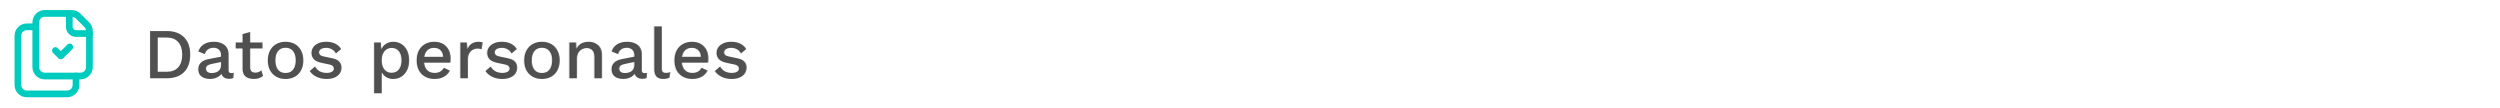
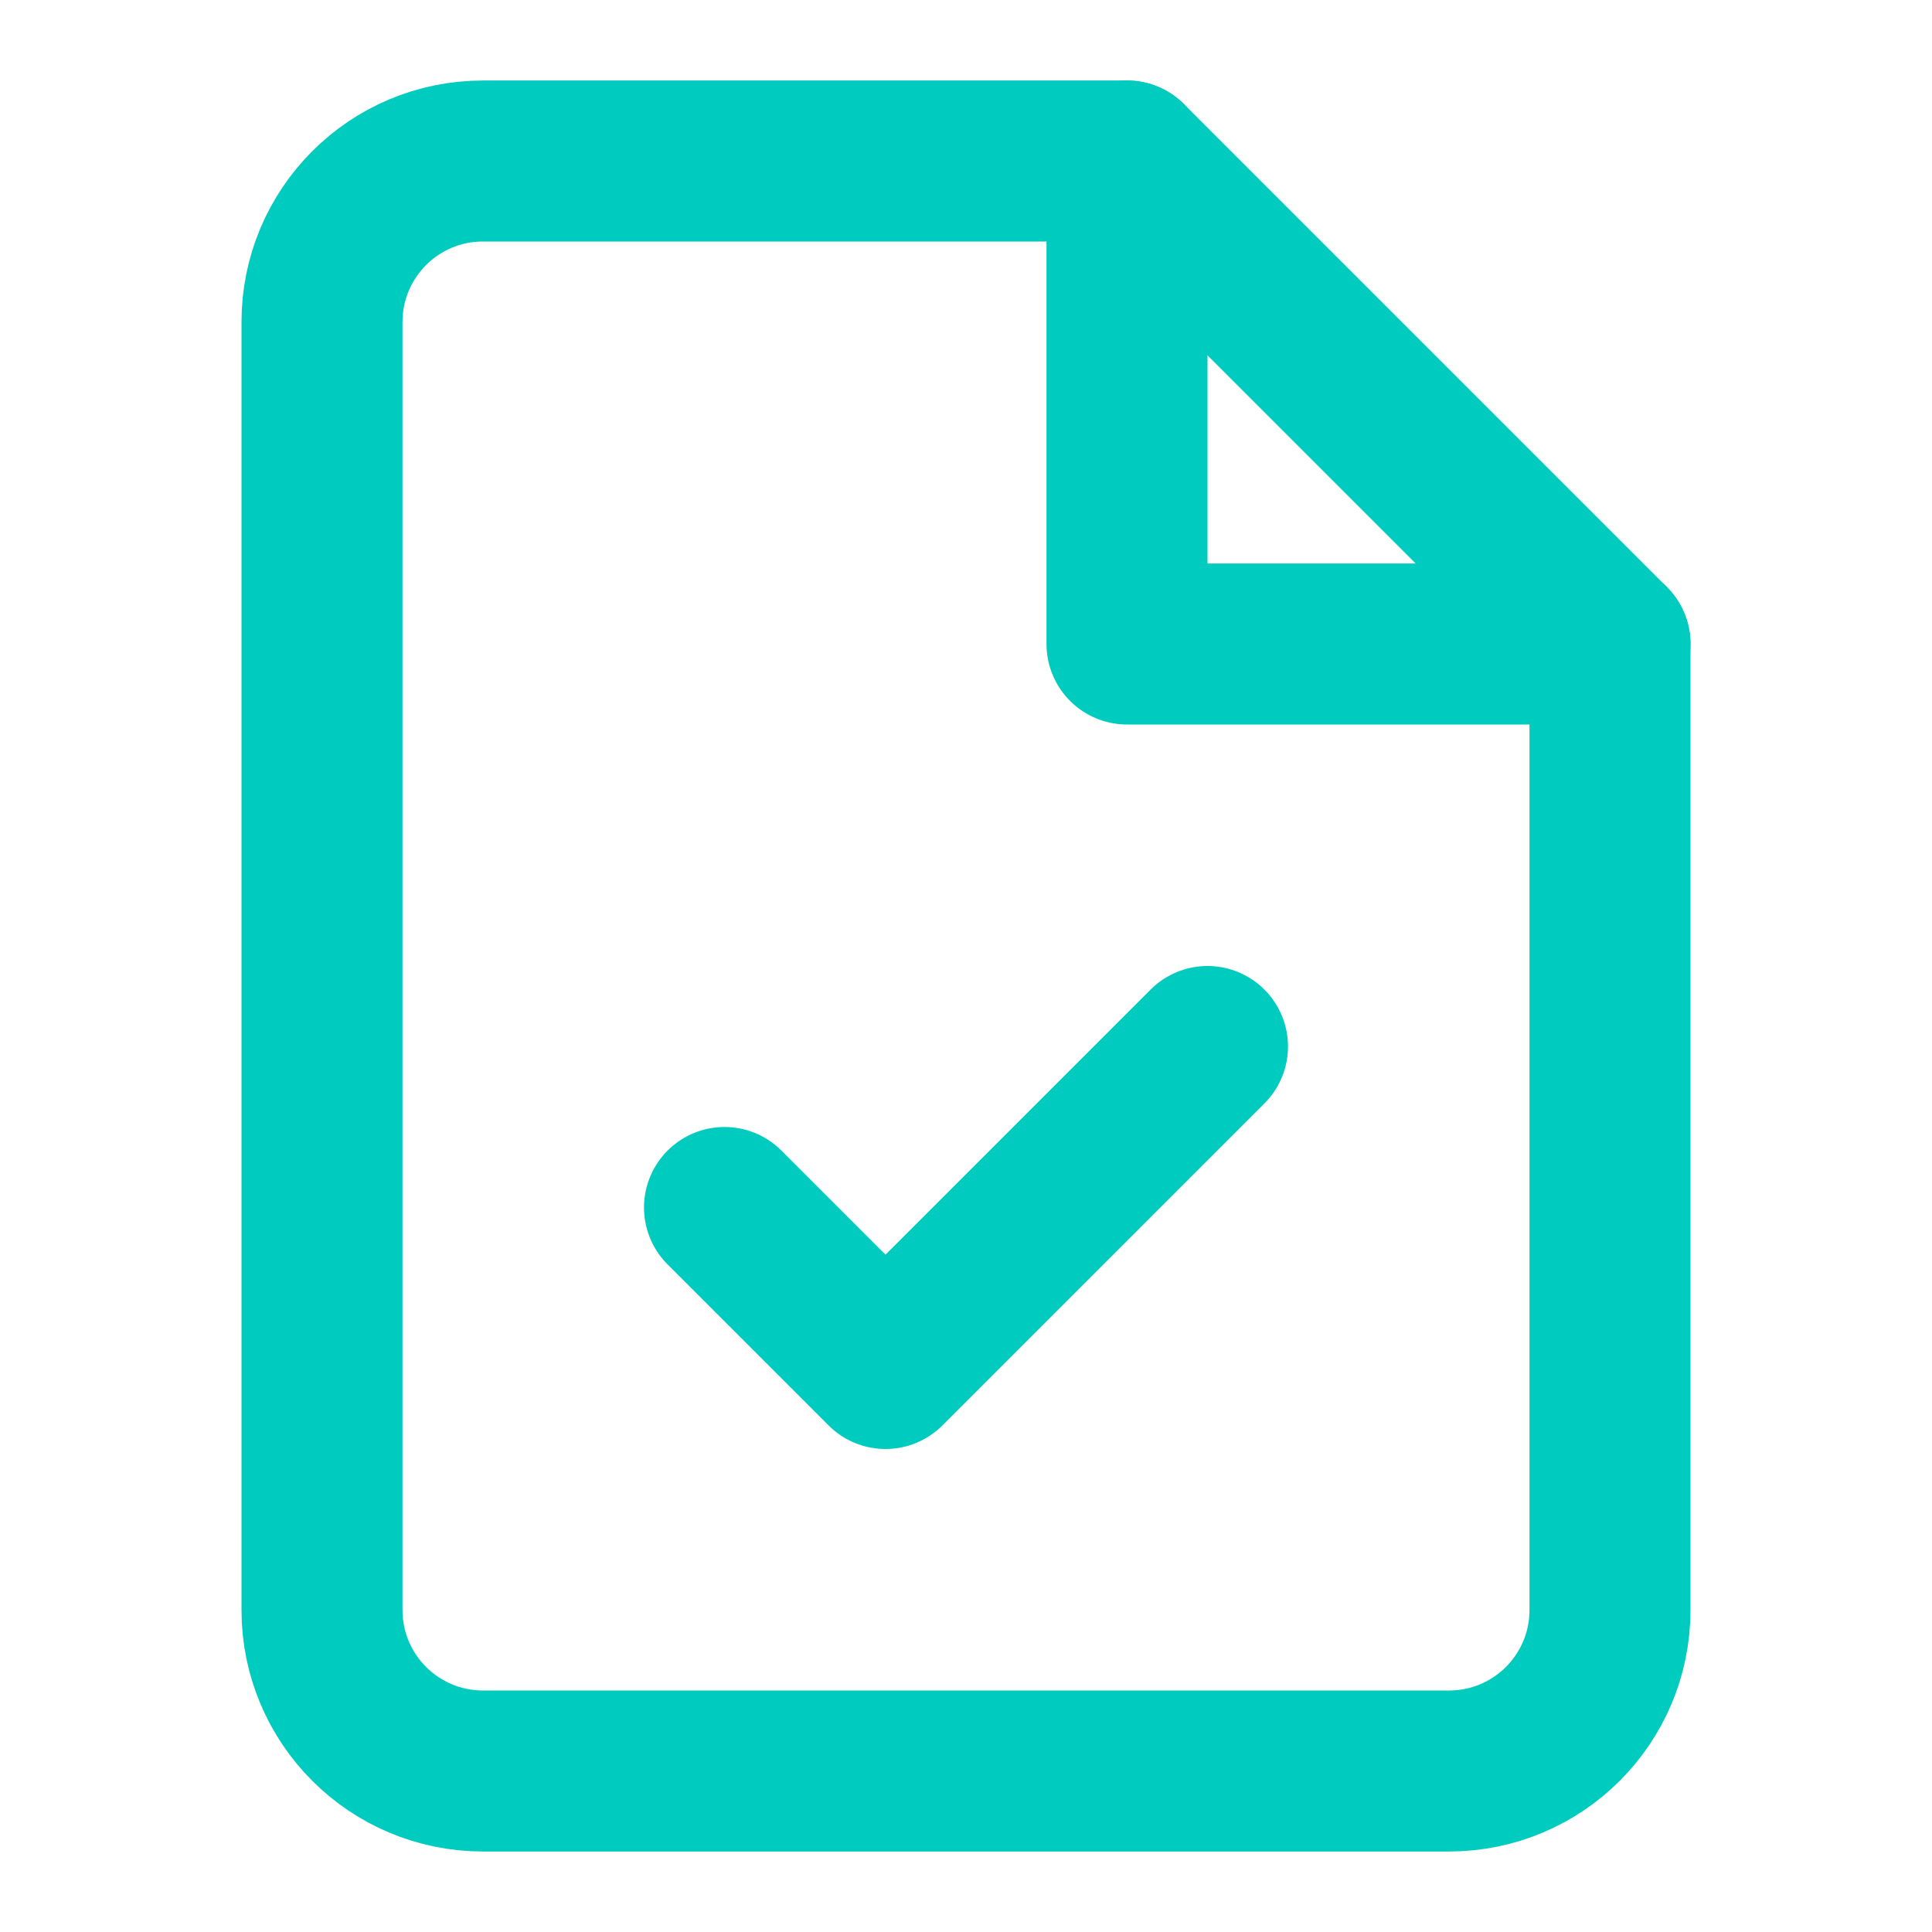
- <svg xmlns="http://www.w3.org/2000/svg" width="559" height="24" viewBox="0 0 559 24" fill="none">
-   <path d="M17 17V19C17 19.53 16.79 20.039 16.415 20.414C16.04 20.789 15.531 21 15.001 21H6C5.47 21 4.961 20.79 4.586 20.415C4.211 20.04 4 19.531 4 19.001V8C4 7.47 4.21 6.961 4.585 6.586C4.96 6.211 5.469 6 5.999 6H8" stroke="#00CBBF" stroke-width="1.5" stroke-linecap="round" stroke-linejoin="round" />
-   <path d="M20 7.5H17C16.172 7.5 15.5 6.828 15.5 6V3" stroke="#00CBBF" stroke-width="1.5" stroke-linecap="round" stroke-linejoin="round" />
-   <path fill-rule="evenodd" clip-rule="evenodd" d="M8 15V5C8 3.895 8.895 3 10 3H16.061C16.591 3 17.1 3.211 17.475 3.586L19.414 5.525C19.789 5.9 20 6.409 20 6.94V15C20 16.105 19.105 17 18 17H10C8.895 17 8 16.105 8 15Z" stroke="#00CBBF" stroke-width="1.5" stroke-linecap="round" stroke-linejoin="round" />
-   <path d="M12.398 11.3L13.6 12.5L15.598 10.5" stroke="#00CBBF" stroke-width="1.5" stroke-linecap="round" stroke-linejoin="round" />
-   <path d="M37.296 6.94C38.949 6.94 40.235 7.399 41.152 8.316C42.08 9.223 42.544 10.524 42.544 12.22C42.544 13.916 42.08 15.223 41.152 16.14C40.235 17.047 38.949 17.5 37.296 17.5H33.568V6.94H37.296ZM37.296 16.044C38.416 16.044 39.269 15.713 39.856 15.052C40.453 14.38 40.752 13.436 40.752 12.22C40.752 11.004 40.453 10.065 39.856 9.404C39.269 8.732 38.416 8.396 37.296 8.396H35.28V16.044H37.296ZM49.436 12.364C49.436 11.831 49.287 11.42 48.988 11.132C48.7 10.833 48.3 10.684 47.788 10.684C47.308 10.684 46.898 10.796 46.556 11.02C46.215 11.244 45.964 11.607 45.804 12.108L44.364 11.5C44.567 10.849 44.962 10.327 45.548 9.932C46.146 9.537 46.914 9.34 47.852 9.34C48.492 9.34 49.058 9.447 49.548 9.66C50.039 9.863 50.423 10.172 50.7 10.588C50.988 11.004 51.132 11.537 51.132 12.188V15.756C51.132 16.151 51.33 16.348 51.724 16.348C51.916 16.348 52.103 16.321 52.284 16.268L52.188 17.452C51.943 17.569 51.634 17.628 51.26 17.628C50.919 17.628 50.61 17.569 50.332 17.452C50.066 17.324 49.852 17.137 49.692 16.892C49.543 16.636 49.468 16.321 49.468 15.948V15.836L49.82 15.82C49.724 16.236 49.527 16.583 49.228 16.86C48.93 17.127 48.583 17.329 48.188 17.468C47.794 17.596 47.394 17.66 46.988 17.66C46.487 17.66 46.034 17.58 45.628 17.42C45.234 17.26 44.919 17.02 44.684 16.7C44.46 16.369 44.348 15.964 44.348 15.484C44.348 14.887 44.54 14.396 44.924 14.012C45.319 13.628 45.874 13.367 46.588 13.228L49.692 12.62L49.676 13.82L47.42 14.284C46.972 14.369 46.636 14.492 46.412 14.652C46.188 14.812 46.076 15.047 46.076 15.356C46.076 15.655 46.188 15.895 46.412 16.076C46.647 16.247 46.956 16.332 47.34 16.332C47.607 16.332 47.863 16.3 48.108 16.236C48.364 16.172 48.594 16.071 48.796 15.932C48.999 15.783 49.154 15.596 49.26 15.372C49.378 15.137 49.436 14.86 49.436 14.54V12.364ZM55.961 7.148V15.1C55.961 15.495 56.062 15.783 56.265 15.964C56.478 16.145 56.761 16.236 57.113 16.236C57.401 16.236 57.651 16.193 57.865 16.108C58.078 16.012 58.276 15.884 58.457 15.724L58.841 16.972C58.596 17.185 58.291 17.356 57.929 17.484C57.577 17.601 57.182 17.66 56.745 17.66C56.286 17.66 55.865 17.585 55.481 17.436C55.097 17.287 54.798 17.047 54.585 16.716C54.371 16.375 54.26 15.932 54.249 15.388V7.628L55.961 7.148ZM58.713 9.5V10.844H52.713V9.5H58.713ZM63.878 9.34C64.657 9.34 65.345 9.505 65.942 9.836C66.54 10.167 67.004 10.647 67.334 11.276C67.675 11.895 67.846 12.636 67.846 13.5C67.846 14.364 67.675 15.111 67.334 15.74C67.004 16.359 66.54 16.833 65.942 17.164C65.345 17.495 64.657 17.66 63.878 17.66C63.099 17.66 62.411 17.495 61.814 17.164C61.217 16.833 60.748 16.359 60.406 15.74C60.065 15.111 59.894 14.364 59.894 13.5C59.894 12.636 60.065 11.895 60.406 11.276C60.748 10.647 61.217 10.167 61.814 9.836C62.411 9.505 63.099 9.34 63.878 9.34ZM63.878 10.684C63.398 10.684 62.987 10.796 62.646 11.02C62.316 11.233 62.059 11.548 61.878 11.964C61.697 12.38 61.606 12.892 61.606 13.5C61.606 14.097 61.697 14.609 61.878 15.036C62.059 15.452 62.316 15.772 62.646 15.996C62.987 16.209 63.398 16.316 63.878 16.316C64.358 16.316 64.763 16.209 65.094 15.996C65.425 15.772 65.681 15.452 65.862 15.036C66.043 14.609 66.134 14.097 66.134 13.5C66.134 12.892 66.043 12.38 65.862 11.964C65.681 11.548 65.425 11.233 65.094 11.02C64.763 10.796 64.358 10.684 63.878 10.684ZM73.04 17.66C72.24 17.66 71.509 17.505 70.848 17.196C70.186 16.887 69.664 16.449 69.28 15.884L70.464 14.86C70.698 15.297 71.034 15.649 71.472 15.916C71.92 16.172 72.453 16.3 73.072 16.3C73.562 16.3 73.952 16.215 74.24 16.044C74.528 15.873 74.672 15.633 74.672 15.324C74.672 15.121 74.603 14.945 74.464 14.796C74.336 14.636 74.085 14.513 73.712 14.428L72.032 14.076C71.178 13.905 70.57 13.633 70.208 13.26C69.845 12.876 69.664 12.391 69.664 11.804C69.664 11.367 69.792 10.961 70.048 10.588C70.304 10.215 70.677 9.916 71.168 9.692C71.669 9.457 72.266 9.34 72.96 9.34C73.76 9.34 74.442 9.484 75.008 9.772C75.573 10.049 76.005 10.449 76.304 10.972L75.12 11.964C74.917 11.537 74.618 11.223 74.224 11.02C73.829 10.807 73.418 10.7 72.992 10.7C72.65 10.7 72.357 10.743 72.112 10.828C71.867 10.913 71.68 11.031 71.552 11.18C71.424 11.329 71.36 11.505 71.36 11.708C71.36 11.921 71.44 12.108 71.6 12.268C71.76 12.428 72.048 12.551 72.464 12.636L74.288 13.02C75.056 13.169 75.594 13.425 75.904 13.788C76.224 14.14 76.384 14.572 76.384 15.084C76.384 15.596 76.251 16.049 75.984 16.444C75.717 16.828 75.333 17.127 74.832 17.34C74.331 17.553 73.733 17.66 73.04 17.66ZM83.672 20.86V9.5H85.192L85.32 11.74L85.096 11.468C85.224 11.052 85.421 10.684 85.688 10.364C85.954 10.044 86.285 9.793 86.68 9.612C87.085 9.431 87.528 9.34 88.008 9.34C88.658 9.34 89.25 9.505 89.784 9.836C90.317 10.167 90.738 10.641 91.048 11.26C91.357 11.868 91.512 12.609 91.512 13.484C91.512 14.359 91.352 15.111 91.032 15.74C90.722 16.359 90.296 16.833 89.752 17.164C89.218 17.495 88.621 17.66 87.96 17.66C87.277 17.66 86.696 17.484 86.216 17.132C85.736 16.769 85.394 16.311 85.192 15.756L85.384 15.484V20.86H83.672ZM87.592 16.268C88.285 16.268 88.824 16.023 89.208 15.532C89.602 15.041 89.8 14.364 89.8 13.5C89.8 12.636 89.608 11.959 89.224 11.468C88.84 10.967 88.306 10.716 87.624 10.716C87.176 10.716 86.781 10.833 86.44 11.068C86.109 11.292 85.848 11.612 85.656 12.028C85.474 12.433 85.384 12.924 85.384 13.5C85.384 14.065 85.474 14.556 85.656 14.972C85.837 15.388 86.093 15.708 86.424 15.932C86.754 16.156 87.144 16.268 87.592 16.268ZM97.223 17.66C96.423 17.66 95.719 17.495 95.111 17.164C94.503 16.833 94.028 16.359 93.687 15.74C93.356 15.111 93.191 14.364 93.191 13.5C93.191 12.636 93.356 11.895 93.687 11.276C94.028 10.647 94.498 10.167 95.095 9.836C95.692 9.505 96.37 9.34 97.127 9.34C97.906 9.34 98.567 9.5 99.111 9.82C99.655 10.14 100.071 10.577 100.359 11.132C100.647 11.687 100.791 12.316 100.791 13.02C100.791 13.212 100.786 13.393 100.775 13.564C100.764 13.735 100.748 13.884 100.727 14.012H94.295V12.7H99.975L99.127 12.956C99.127 12.231 98.946 11.676 98.583 11.292C98.22 10.897 97.724 10.7 97.095 10.7C96.636 10.7 96.236 10.807 95.895 11.02C95.554 11.233 95.292 11.553 95.111 11.98C94.93 12.396 94.839 12.908 94.839 13.516C94.839 14.113 94.935 14.62 95.127 15.036C95.319 15.452 95.591 15.767 95.943 15.98C96.295 16.193 96.711 16.3 97.191 16.3C97.724 16.3 98.156 16.199 98.487 15.996C98.818 15.793 99.079 15.511 99.271 15.148L100.631 15.788C100.439 16.172 100.178 16.508 99.847 16.796C99.527 17.073 99.143 17.287 98.695 17.436C98.247 17.585 97.756 17.66 97.223 17.66ZM102.953 17.5V9.5H104.409L104.569 10.94C104.782 10.417 105.097 10.023 105.513 9.756C105.94 9.479 106.462 9.34 107.081 9.34C107.241 9.34 107.401 9.356 107.561 9.388C107.721 9.409 107.854 9.447 107.961 9.5L107.721 11.004C107.604 10.961 107.47 10.929 107.321 10.908C107.182 10.876 106.99 10.86 106.745 10.86C106.414 10.86 106.089 10.951 105.769 11.132C105.449 11.303 105.182 11.564 104.969 11.916C104.766 12.268 104.665 12.716 104.665 13.26V17.5H102.953ZM112.337 17.66C111.537 17.66 110.806 17.505 110.145 17.196C109.483 16.887 108.961 16.449 108.577 15.884L109.761 14.86C109.995 15.297 110.331 15.649 110.769 15.916C111.217 16.172 111.75 16.3 112.369 16.3C112.859 16.3 113.249 16.215 113.537 16.044C113.825 15.873 113.969 15.633 113.969 15.324C113.969 15.121 113.899 14.945 113.761 14.796C113.633 14.636 113.382 14.513 113.009 14.428L111.329 14.076C110.475 13.905 109.867 13.633 109.505 13.26C109.142 12.876 108.961 12.391 108.961 11.804C108.961 11.367 109.089 10.961 109.345 10.588C109.601 10.215 109.974 9.916 110.465 9.692C110.966 9.457 111.563 9.34 112.257 9.34C113.057 9.34 113.739 9.484 114.305 9.772C114.87 10.049 115.302 10.449 115.601 10.972L114.417 11.964C114.214 11.537 113.915 11.223 113.521 11.02C113.126 10.807 112.715 10.7 112.289 10.7C111.947 10.7 111.654 10.743 111.409 10.828C111.163 10.913 110.977 11.031 110.849 11.18C110.721 11.329 110.657 11.505 110.657 11.708C110.657 11.921 110.737 12.108 110.897 12.268C111.057 12.428 111.345 12.551 111.761 12.636L113.585 13.02C114.353 13.169 114.891 13.425 115.201 13.788C115.521 14.14 115.681 14.572 115.681 15.084C115.681 15.596 115.547 16.049 115.281 16.444C115.014 16.828 114.63 17.127 114.129 17.34C113.627 17.553 113.03 17.66 112.337 17.66ZM121.222 9.34C122.001 9.34 122.689 9.505 123.286 9.836C123.883 10.167 124.347 10.647 124.678 11.276C125.019 11.895 125.19 12.636 125.19 13.5C125.19 14.364 125.019 15.111 124.678 15.74C124.347 16.359 123.883 16.833 123.286 17.164C122.689 17.495 122.001 17.66 121.222 17.66C120.443 17.66 119.755 17.495 119.158 17.164C118.561 16.833 118.091 16.359 117.75 15.74C117.409 15.111 117.238 14.364 117.238 13.5C117.238 12.636 117.409 11.895 117.75 11.276C118.091 10.647 118.561 10.167 119.158 9.836C119.755 9.505 120.443 9.34 121.222 9.34ZM121.222 10.684C120.742 10.684 120.331 10.796 119.99 11.02C119.659 11.233 119.403 11.548 119.222 11.964C119.041 12.38 118.95 12.892 118.95 13.5C118.95 14.097 119.041 14.609 119.222 15.036C119.403 15.452 119.659 15.772 119.99 15.996C120.331 16.209 120.742 16.316 121.222 16.316C121.702 16.316 122.107 16.209 122.438 15.996C122.769 15.772 123.025 15.452 123.206 15.036C123.387 14.609 123.478 14.097 123.478 13.5C123.478 12.892 123.387 12.38 123.206 11.964C123.025 11.548 122.769 11.233 122.438 11.02C122.107 10.796 121.702 10.684 121.222 10.684ZM127.344 17.5V9.5H128.864L128.976 11.58L128.752 11.356C128.901 10.897 129.114 10.519 129.392 10.22C129.68 9.911 130.016 9.687 130.4 9.548C130.794 9.409 131.21 9.34 131.648 9.34C132.213 9.34 132.72 9.452 133.168 9.676C133.626 9.889 133.989 10.215 134.256 10.652C134.522 11.089 134.656 11.644 134.656 12.316V17.5H132.944V12.844C132.944 12.055 132.778 11.511 132.448 11.212C132.128 10.903 131.722 10.748 131.232 10.748C130.88 10.748 130.538 10.833 130.208 11.004C129.877 11.164 129.6 11.425 129.376 11.788C129.162 12.151 129.056 12.636 129.056 13.244V17.5H127.344ZM141.874 12.364C141.874 11.831 141.725 11.42 141.426 11.132C141.138 10.833 140.738 10.684 140.226 10.684C139.746 10.684 139.335 10.796 138.994 11.02C138.653 11.244 138.402 11.607 138.242 12.108L136.802 11.5C137.005 10.849 137.399 10.327 137.986 9.932C138.583 9.537 139.351 9.34 140.29 9.34C140.93 9.34 141.495 9.447 141.986 9.66C142.477 9.863 142.861 10.172 143.138 10.588C143.426 11.004 143.57 11.537 143.57 12.188V15.756C143.57 16.151 143.767 16.348 144.162 16.348C144.354 16.348 144.541 16.321 144.722 16.268L144.626 17.452C144.381 17.569 144.071 17.628 143.698 17.628C143.357 17.628 143.047 17.569 142.77 17.452C142.503 17.324 142.29 17.137 142.13 16.892C141.981 16.636 141.906 16.321 141.906 15.948V15.836L142.258 15.82C142.162 16.236 141.965 16.583 141.666 16.86C141.367 17.127 141.021 17.329 140.626 17.468C140.231 17.596 139.831 17.66 139.426 17.66C138.925 17.66 138.471 17.58 138.066 17.42C137.671 17.26 137.357 17.02 137.122 16.7C136.898 16.369 136.786 15.964 136.786 15.484C136.786 14.887 136.978 14.396 137.362 14.012C137.757 13.628 138.311 13.367 139.026 13.228L142.13 12.62L142.114 13.82L139.858 14.284C139.41 14.369 139.074 14.492 138.85 14.652C138.626 14.812 138.514 15.047 138.514 15.356C138.514 15.655 138.626 15.895 138.85 16.076C139.085 16.247 139.394 16.332 139.778 16.332C140.045 16.332 140.301 16.3 140.546 16.236C140.802 16.172 141.031 16.071 141.234 15.932C141.437 15.783 141.591 15.596 141.698 15.372C141.815 15.137 141.874 14.86 141.874 14.54V12.364ZM148.039 5.9V15.26C148.039 15.655 148.108 15.927 148.247 16.076C148.386 16.225 148.615 16.3 148.935 16.3C149.127 16.3 149.287 16.289 149.415 16.268C149.554 16.236 149.724 16.183 149.927 16.108L149.735 17.388C149.554 17.473 149.346 17.537 149.111 17.58C148.876 17.633 148.642 17.66 148.407 17.66C147.692 17.66 147.164 17.479 146.823 17.116C146.492 16.743 146.327 16.172 146.327 15.404V5.9H148.039ZM154.879 17.66C154.079 17.66 153.375 17.495 152.767 17.164C152.159 16.833 151.685 16.359 151.343 15.74C151.013 15.111 150.847 14.364 150.847 13.5C150.847 12.636 151.013 11.895 151.343 11.276C151.685 10.647 152.154 10.167 152.751 9.836C153.349 9.505 154.026 9.34 154.783 9.34C155.562 9.34 156.223 9.5 156.767 9.82C157.311 10.14 157.727 10.577 158.015 11.132C158.303 11.687 158.447 12.316 158.447 13.02C158.447 13.212 158.442 13.393 158.431 13.564C158.421 13.735 158.405 13.884 158.383 14.012H151.951V12.7H157.631L156.783 12.956C156.783 12.231 156.602 11.676 156.239 11.292C155.877 10.897 155.381 10.7 154.751 10.7C154.293 10.7 153.893 10.807 153.551 11.02C153.21 11.233 152.949 11.553 152.767 11.98C152.586 12.396 152.495 12.908 152.495 13.516C152.495 14.113 152.591 14.62 152.783 15.036C152.975 15.452 153.247 15.767 153.599 15.98C153.951 16.193 154.367 16.3 154.847 16.3C155.381 16.3 155.813 16.199 156.143 15.996C156.474 15.793 156.735 15.511 156.927 15.148L158.287 15.788C158.095 16.172 157.834 16.508 157.503 16.796C157.183 17.073 156.799 17.287 156.351 17.436C155.903 17.585 155.413 17.66 154.879 17.66ZM163.649 17.66C162.849 17.66 162.119 17.505 161.457 17.196C160.796 16.887 160.273 16.449 159.889 15.884L161.073 14.86C161.308 15.297 161.644 15.649 162.081 15.916C162.529 16.172 163.063 16.3 163.681 16.3C164.172 16.3 164.561 16.215 164.849 16.044C165.137 15.873 165.281 15.633 165.281 15.324C165.281 15.121 165.212 14.945 165.073 14.796C164.945 14.636 164.695 14.513 164.321 14.428L162.641 14.076C161.788 13.905 161.18 13.633 160.817 13.26C160.455 12.876 160.273 12.391 160.273 11.804C160.273 11.367 160.401 10.961 160.657 10.588C160.913 10.215 161.287 9.916 161.777 9.692C162.279 9.457 162.876 9.34 163.569 9.34C164.369 9.34 165.052 9.484 165.617 9.772C166.183 10.049 166.615 10.449 166.913 10.972L165.729 11.964C165.527 11.537 165.228 11.223 164.833 11.02C164.439 10.807 164.028 10.7 163.601 10.7C163.26 10.7 162.967 10.743 162.721 10.828C162.476 10.913 162.289 11.031 162.161 11.18C162.033 11.329 161.969 11.505 161.969 11.708C161.969 11.921 162.049 12.108 162.209 12.268C162.369 12.428 162.657 12.551 163.073 12.636L164.897 13.02C165.665 13.169 166.204 13.425 166.513 13.788C166.833 14.14 166.993 14.572 166.993 15.084C166.993 15.596 166.86 16.049 166.593 16.444C166.327 16.828 165.943 17.127 165.441 17.34C164.94 17.553 164.343 17.66 163.649 17.66Z" fill="#505050" />
+ <svg xmlns="http://www.w3.org/2000/svg" width="20" height="20" viewBox="0 0 24 24" fill="none">
+   <path d="M14 2H6C4.895 2 4 2.895 4 4V20C4 21.105 4.895 22 6 22H18C19.105 22 20 21.105 20 20V8L14 2Z" stroke="#00CBBF" stroke-width="2" stroke-linecap="round" stroke-linejoin="round" />
+   <path d="M14 2V8H20" stroke="#00CBBF" stroke-width="2" stroke-linecap="round" stroke-linejoin="round" />
+   <path d="M9 15L11 17L15 13" stroke="#00CBBF" stroke-width="2" stroke-linecap="round" stroke-linejoin="round" />
</svg>
